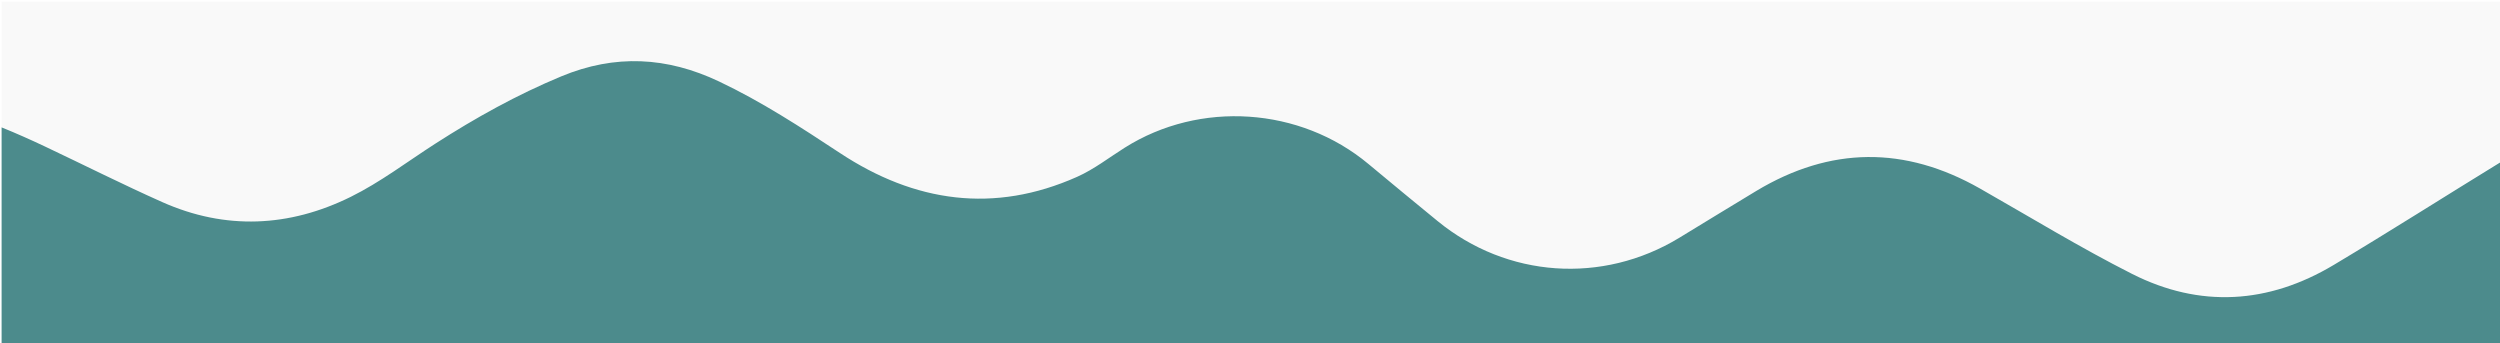
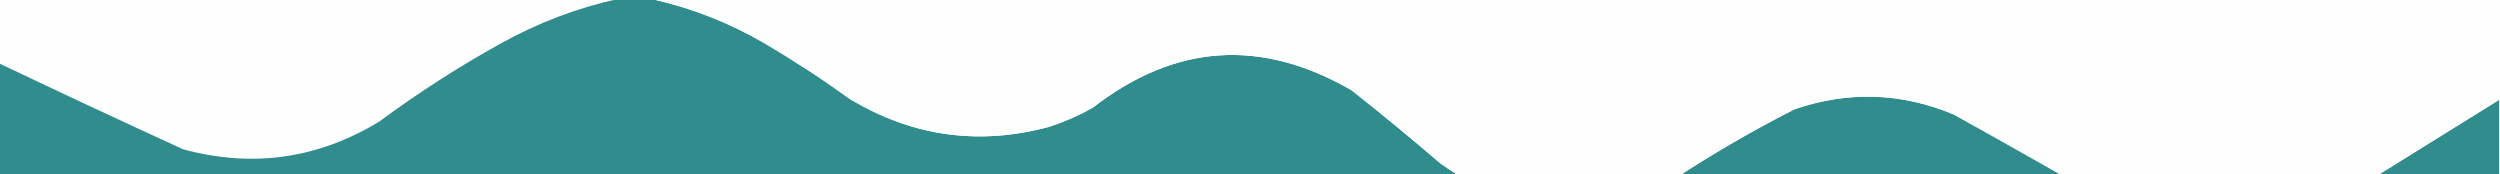
- <svg xmlns="http://www.w3.org/2000/svg" version="1.1" id="Layer_1" x="0px" y="0px" width="100%" viewBox="0 0 1560 214" enableBackground="new 0 0 1560 214">
-   <path fill="#F9F9F9" opacity="1" stroke="none" d=" M1,79   C1,53.006 1,27.013 1,1.051   C521,1.051 1041,1.051 1561,1.051   C1561,34.094 1561,67.086 1560.648,100.558   C1525.627,122.509 1491.221,144.423 1456.219,165.336   C1415.51,189.658 1372.828,192.365 1330.419,170.912   C1298.09,154.559 1267.079,135.589 1235.553,117.659   C1188.709,91.016 1142.188,91.345 1095.963,119.119   C1079.84,128.806 1063.835,138.691 1047.755,148.449   C999.846,177.523 940.362,173.384 897.05,137.931   C882.621,126.12 868.229,114.264 853.907,102.324   C811.274,66.783 748.758,62.578 701.877,92.125   C692.033,98.33 682.659,105.643 672.129,110.336   C620.205,133.478 570.764,126.222 524.243,95.552   C499.761,79.411 475.306,63.463 448.722,50.848   C416.214,35.422 383.847,33.695 350.296,47.621   C322.638,59.1 296.711,73.523 271.613,89.655   C254.128,100.895 237.386,113.675 218.86,122.829   C180.554,141.756 140.749,143.708 101.173,126.066   C76.568,115.098 52.48,102.972 28.125,91.44   C19.136,87.183 10.045,83.14 1,79  z" />
-   <path fill="#4C8B8C" opacity="1" stroke="none" d=" M1,79.469   C10.045,83.14 19.136,87.183 28.125,91.44   C52.48,102.972 76.568,115.098 101.173,126.066   C140.749,143.708 180.554,141.756 218.86,122.829   C237.386,113.675 254.128,100.895 271.613,89.655   C296.711,73.523 322.638,59.1 350.296,47.621   C383.847,33.695 416.214,35.422 448.722,50.848   C475.306,63.463 499.761,79.411 524.243,95.552   C570.764,126.222 620.205,133.478 672.129,110.336   C682.659,105.643 692.033,98.33 701.877,92.125   C748.758,62.578 811.274,66.783 853.907,102.324   C868.229,114.264 882.621,126.12 897.05,137.931   C940.362,173.384 999.846,177.523 1047.755,148.449   C1063.835,138.691 1079.84,128.806 1095.963,119.119   C1142.188,91.345 1188.709,91.016 1235.553,117.659   C1267.079,135.589 1298.09,154.559 1330.419,170.912   C1372.828,192.365 1415.51,189.658 1456.219,165.336   C1491.221,144.423 1525.627,122.509 1560.648,101.019   C1561,138.991 1561,176.982 1561,214.952   C1041,214.952 521,214.952 1,214.952   C1,169.916 1,124.926 1,79.469  z" />
+ <svg xmlns="http://www.w3.org/2000/svg" version="1.1" width="1440px" height="100px" style="shape-rendering:geometricPrecision; text-rendering:geometricPrecision; image-rendering:optimizeQuality; fill-rule:evenodd; clip-rule:evenodd" stroke="">
+   <g>
+     <path style="opacity:1" fill="#fefefe" d="M -0.0,-0.5 C 118.167,-0.5 236.833,-0.5 355.5,-0.5C 332.085,4.701 309.752,13.201 288.5,25C 264.147,38.504 240.814,53.504 218.5,70C 183.117,91.483 145.451,96.817 105.5,86C 70.025,69.762 34.691,53.262 -0.5,36.5C -0.5,24.167 -0.5,11.833 -0.5,-0.5 Z" />
+   </g>
+   <g>
+     <path style="opacity:1" fill="#318c8d" d="M 355.5,-0.5 C 362.167,-0.5 368.833,-0.5 375.5,-0.5C 398.334,4.567 420,13.067 440.5,25C 457.346,34.92 473.679,45.587 489.5,57C 525.543,78.673 563.876,84.006 604.5,73C 613.185,70.158 621.519,66.491 629.5,62C 676.853,25.225 726.52,21.892 778.5,52C 795.791,65.622 812.791,79.622 829.5,94C 872.562,124.604 917.562,127.604 964.5,103C 986.744,88.436 1009.74,75.103 1033.5,63C 1064.53,52.308 1095.2,53.308 1125.5,66C 1158,84.08 1190.33,102.414 1222.5,121C 1262.16,140.718 1301.49,140.051 1340.5,119C 1373.53,98.489 1406.53,77.989 1439.5,57.5C 1439.5,198.167 1439.5,338.833 1439.5,479.5C 959.5,479.5 479.5,479.5 -0.5,479.5C -0.5,331.833 -0.5,184.167 -0.5,36.5C 34.691,53.262 70.025,69.762 105.5,86C 145.451,96.817 183.117,91.483 218.5,70C 240.814,53.504 264.147,38.504 288.5,25C 309.752,13.201 332.085,4.701 355.5,-0.5 Z" />
+   </g>
+   <g>
+     <path style="opacity:1" fill="#fefefe" d="M 375.5,-0.5 C 730.167,-0.5 1084.83,-0.5 1439.5,-0.5C 1439.5,18.833 1439.5,38.167 1439.5,57.5C 1406.53,77.989 1373.53,98.489 1340.5,119C 1301.49,140.051 1262.16,140.718 1222.5,121C 1190.33,102.414 1158,84.08 1125.5,66C 1095.2,53.308 1064.53,52.308 1033.5,63C 1009.74,75.103 986.744,88.436 964.5,103C 917.562,127.604 872.562,124.604 829.5,94C 812.791,79.622 795.791,65.622 778.5,52C 726.52,21.892 676.853,25.225 629.5,62C 621.519,66.491 613.185,70.158 604.5,73C 563.876,84.006 525.543,78.673 489.5,57C 473.679,45.587 457.346,34.92 440.5,25C 420,13.067 398.334,4.567 375.5,-0.5 Z" />
+   </g>
</svg>
